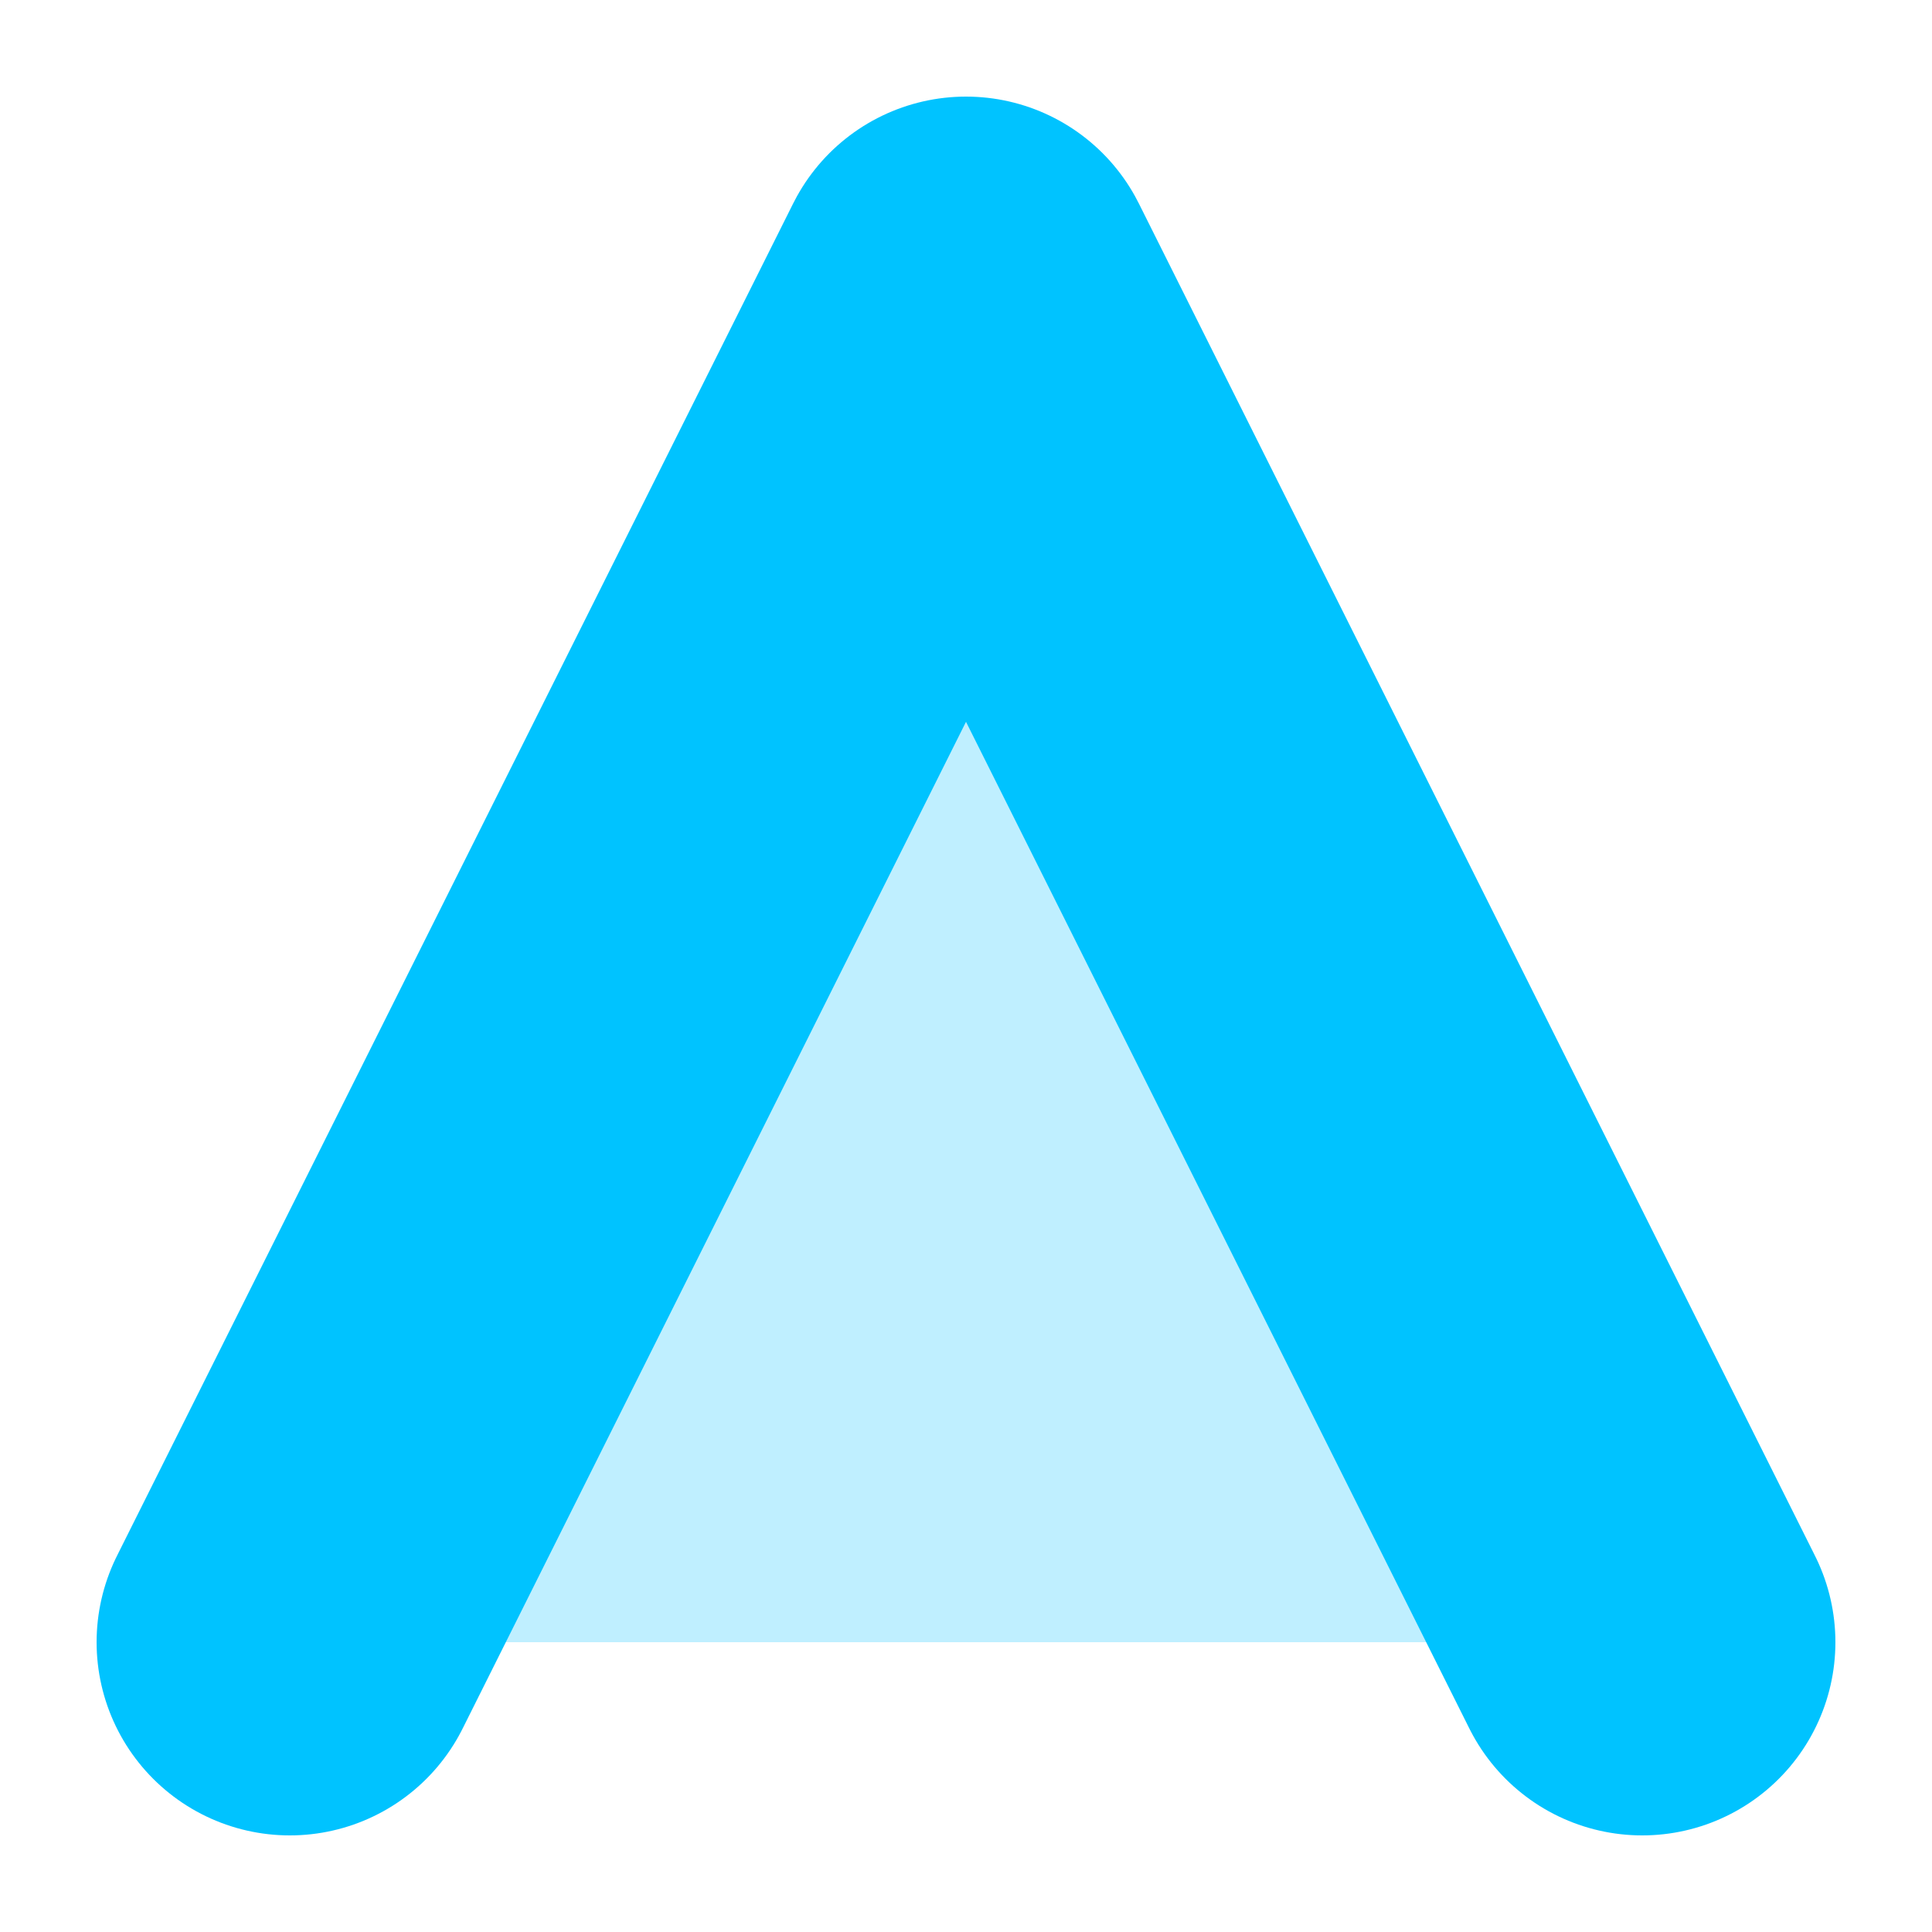
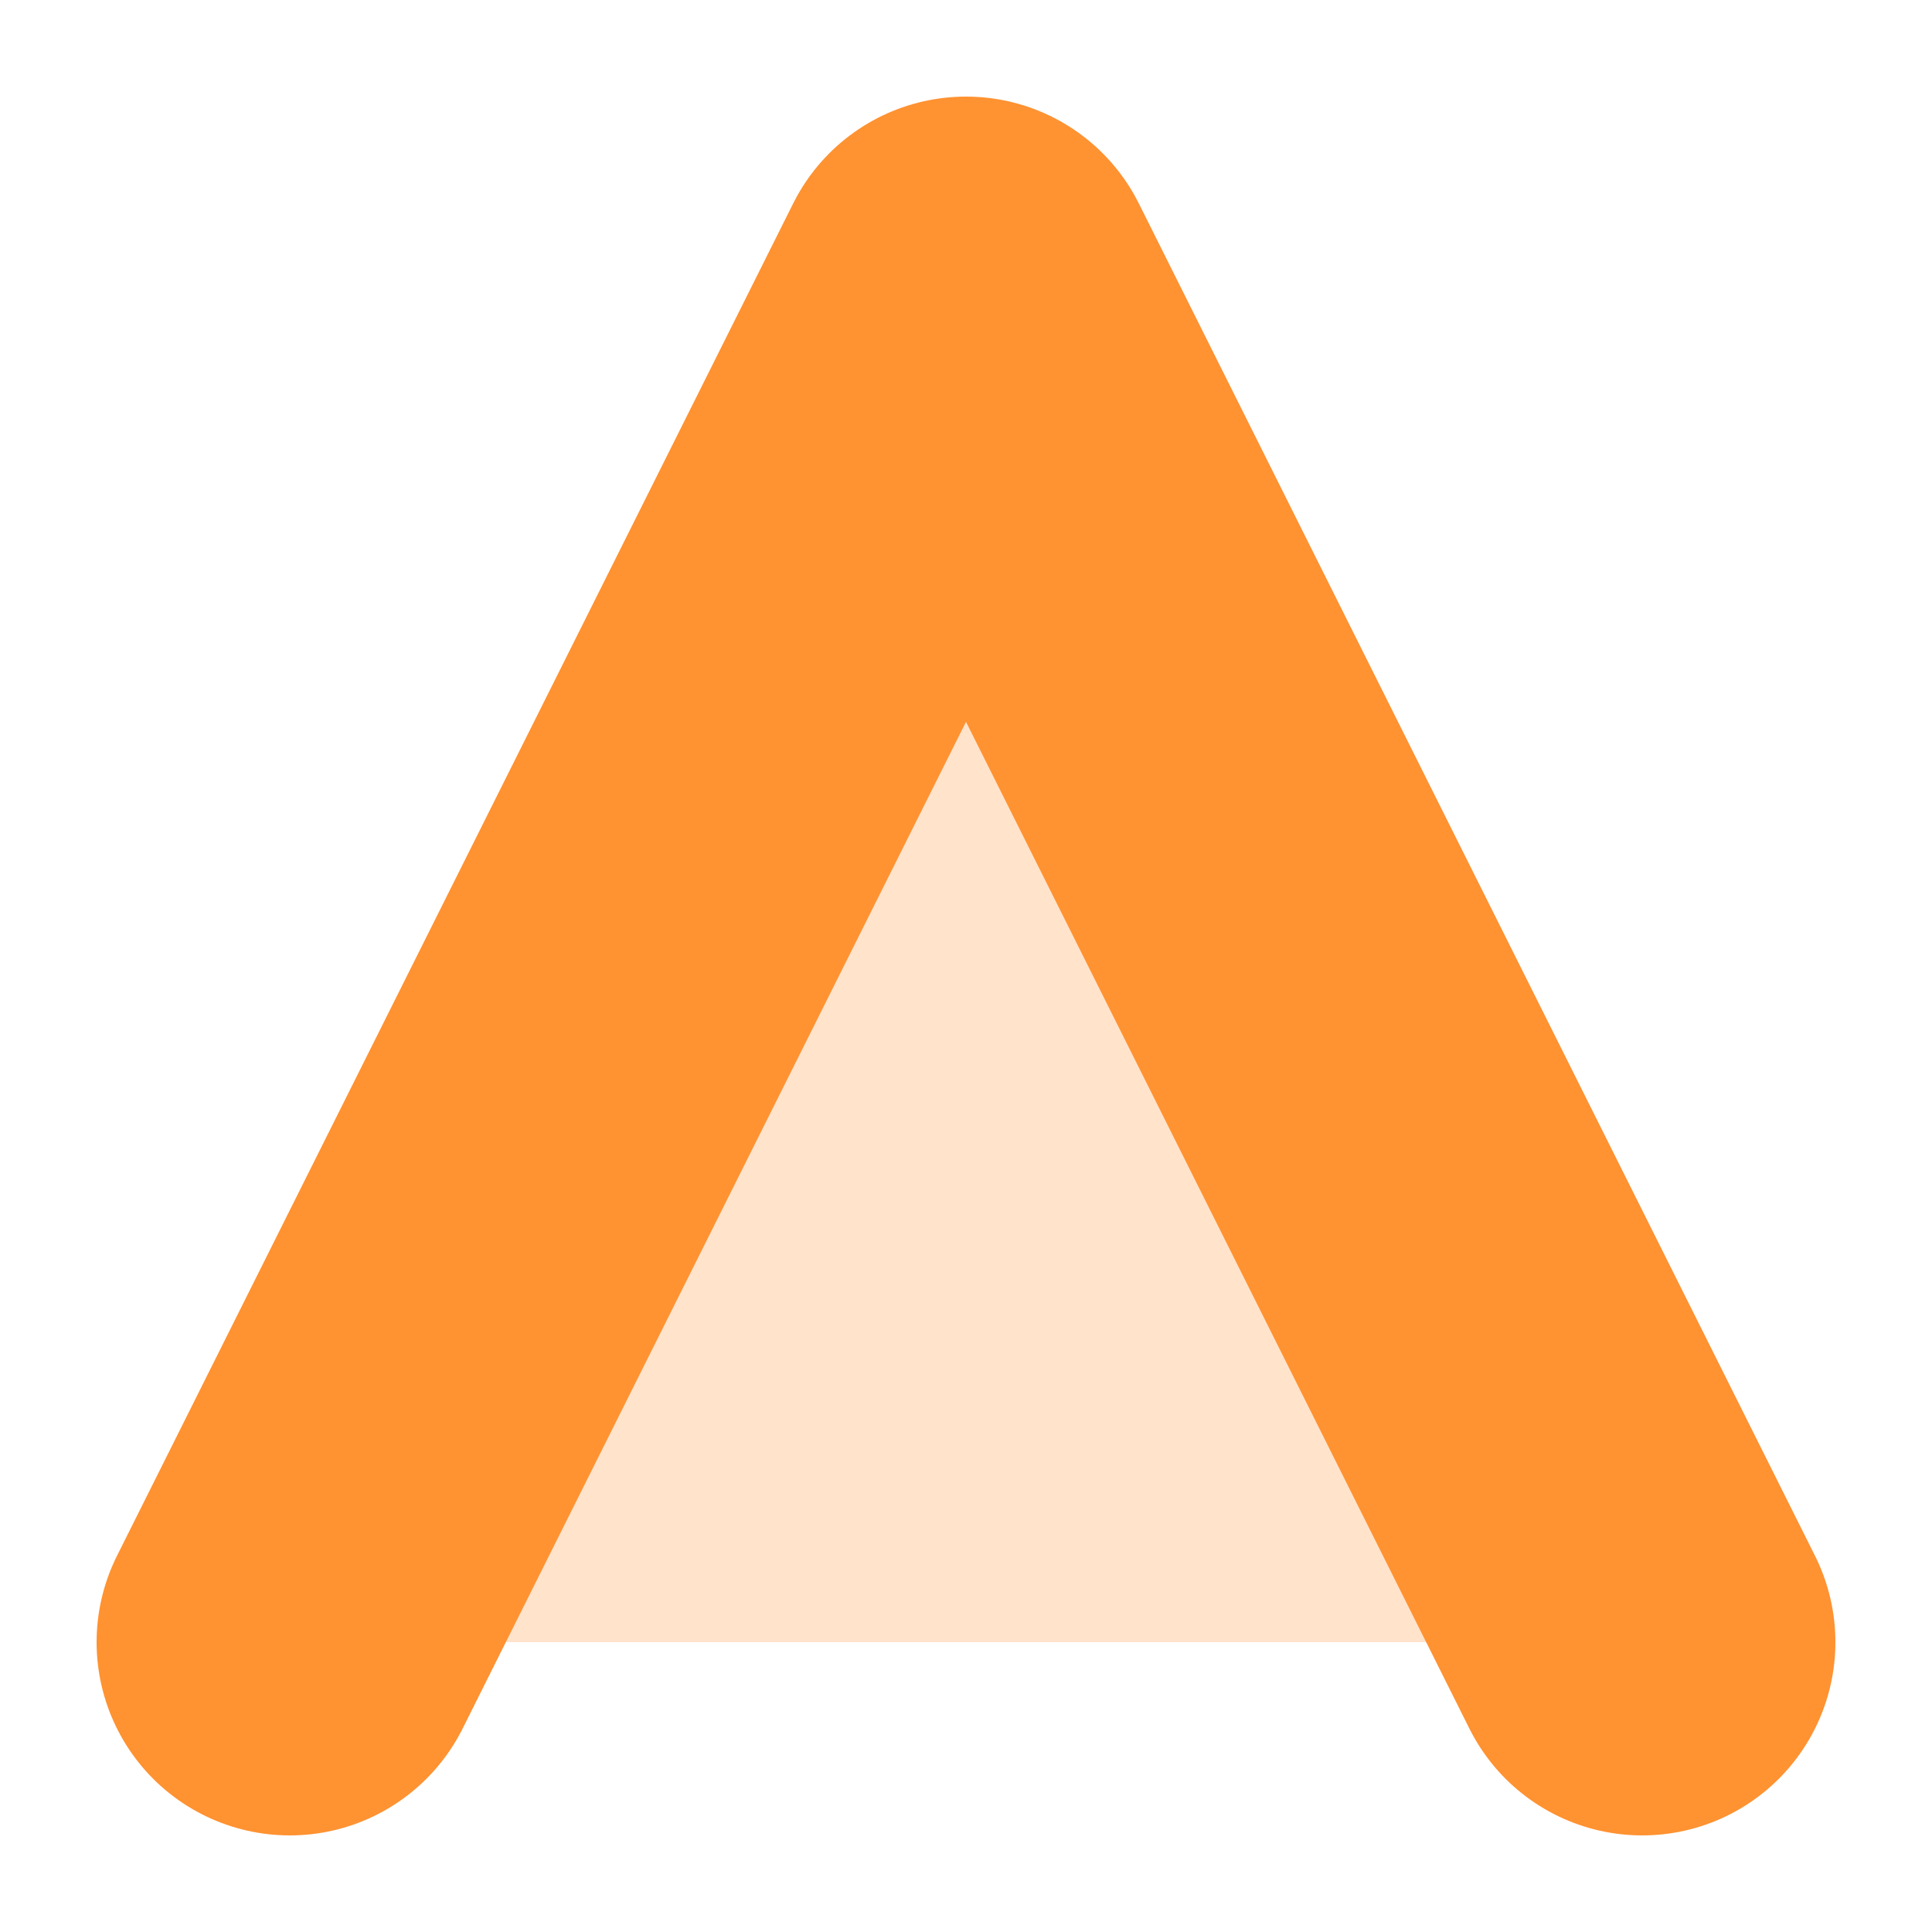
<svg xmlns="http://www.w3.org/2000/svg" width="20px" height="20px" viewBox="0,0,20,20" version="1.1">
-   <g stroke-linecap="round" stroke="#00c3ff" fill="#00c3ff" fill-opacity="0.25" stroke-width="4" stroke-linejoin="round">
+   <g stroke-linecap="round" stroke="#ff9231" fill="#ff9231" fill-opacity="0.25" stroke-width="4" stroke-linejoin="round">
    <path d="M3,17 L10,3 L17,17" />
  </g>
</svg>
